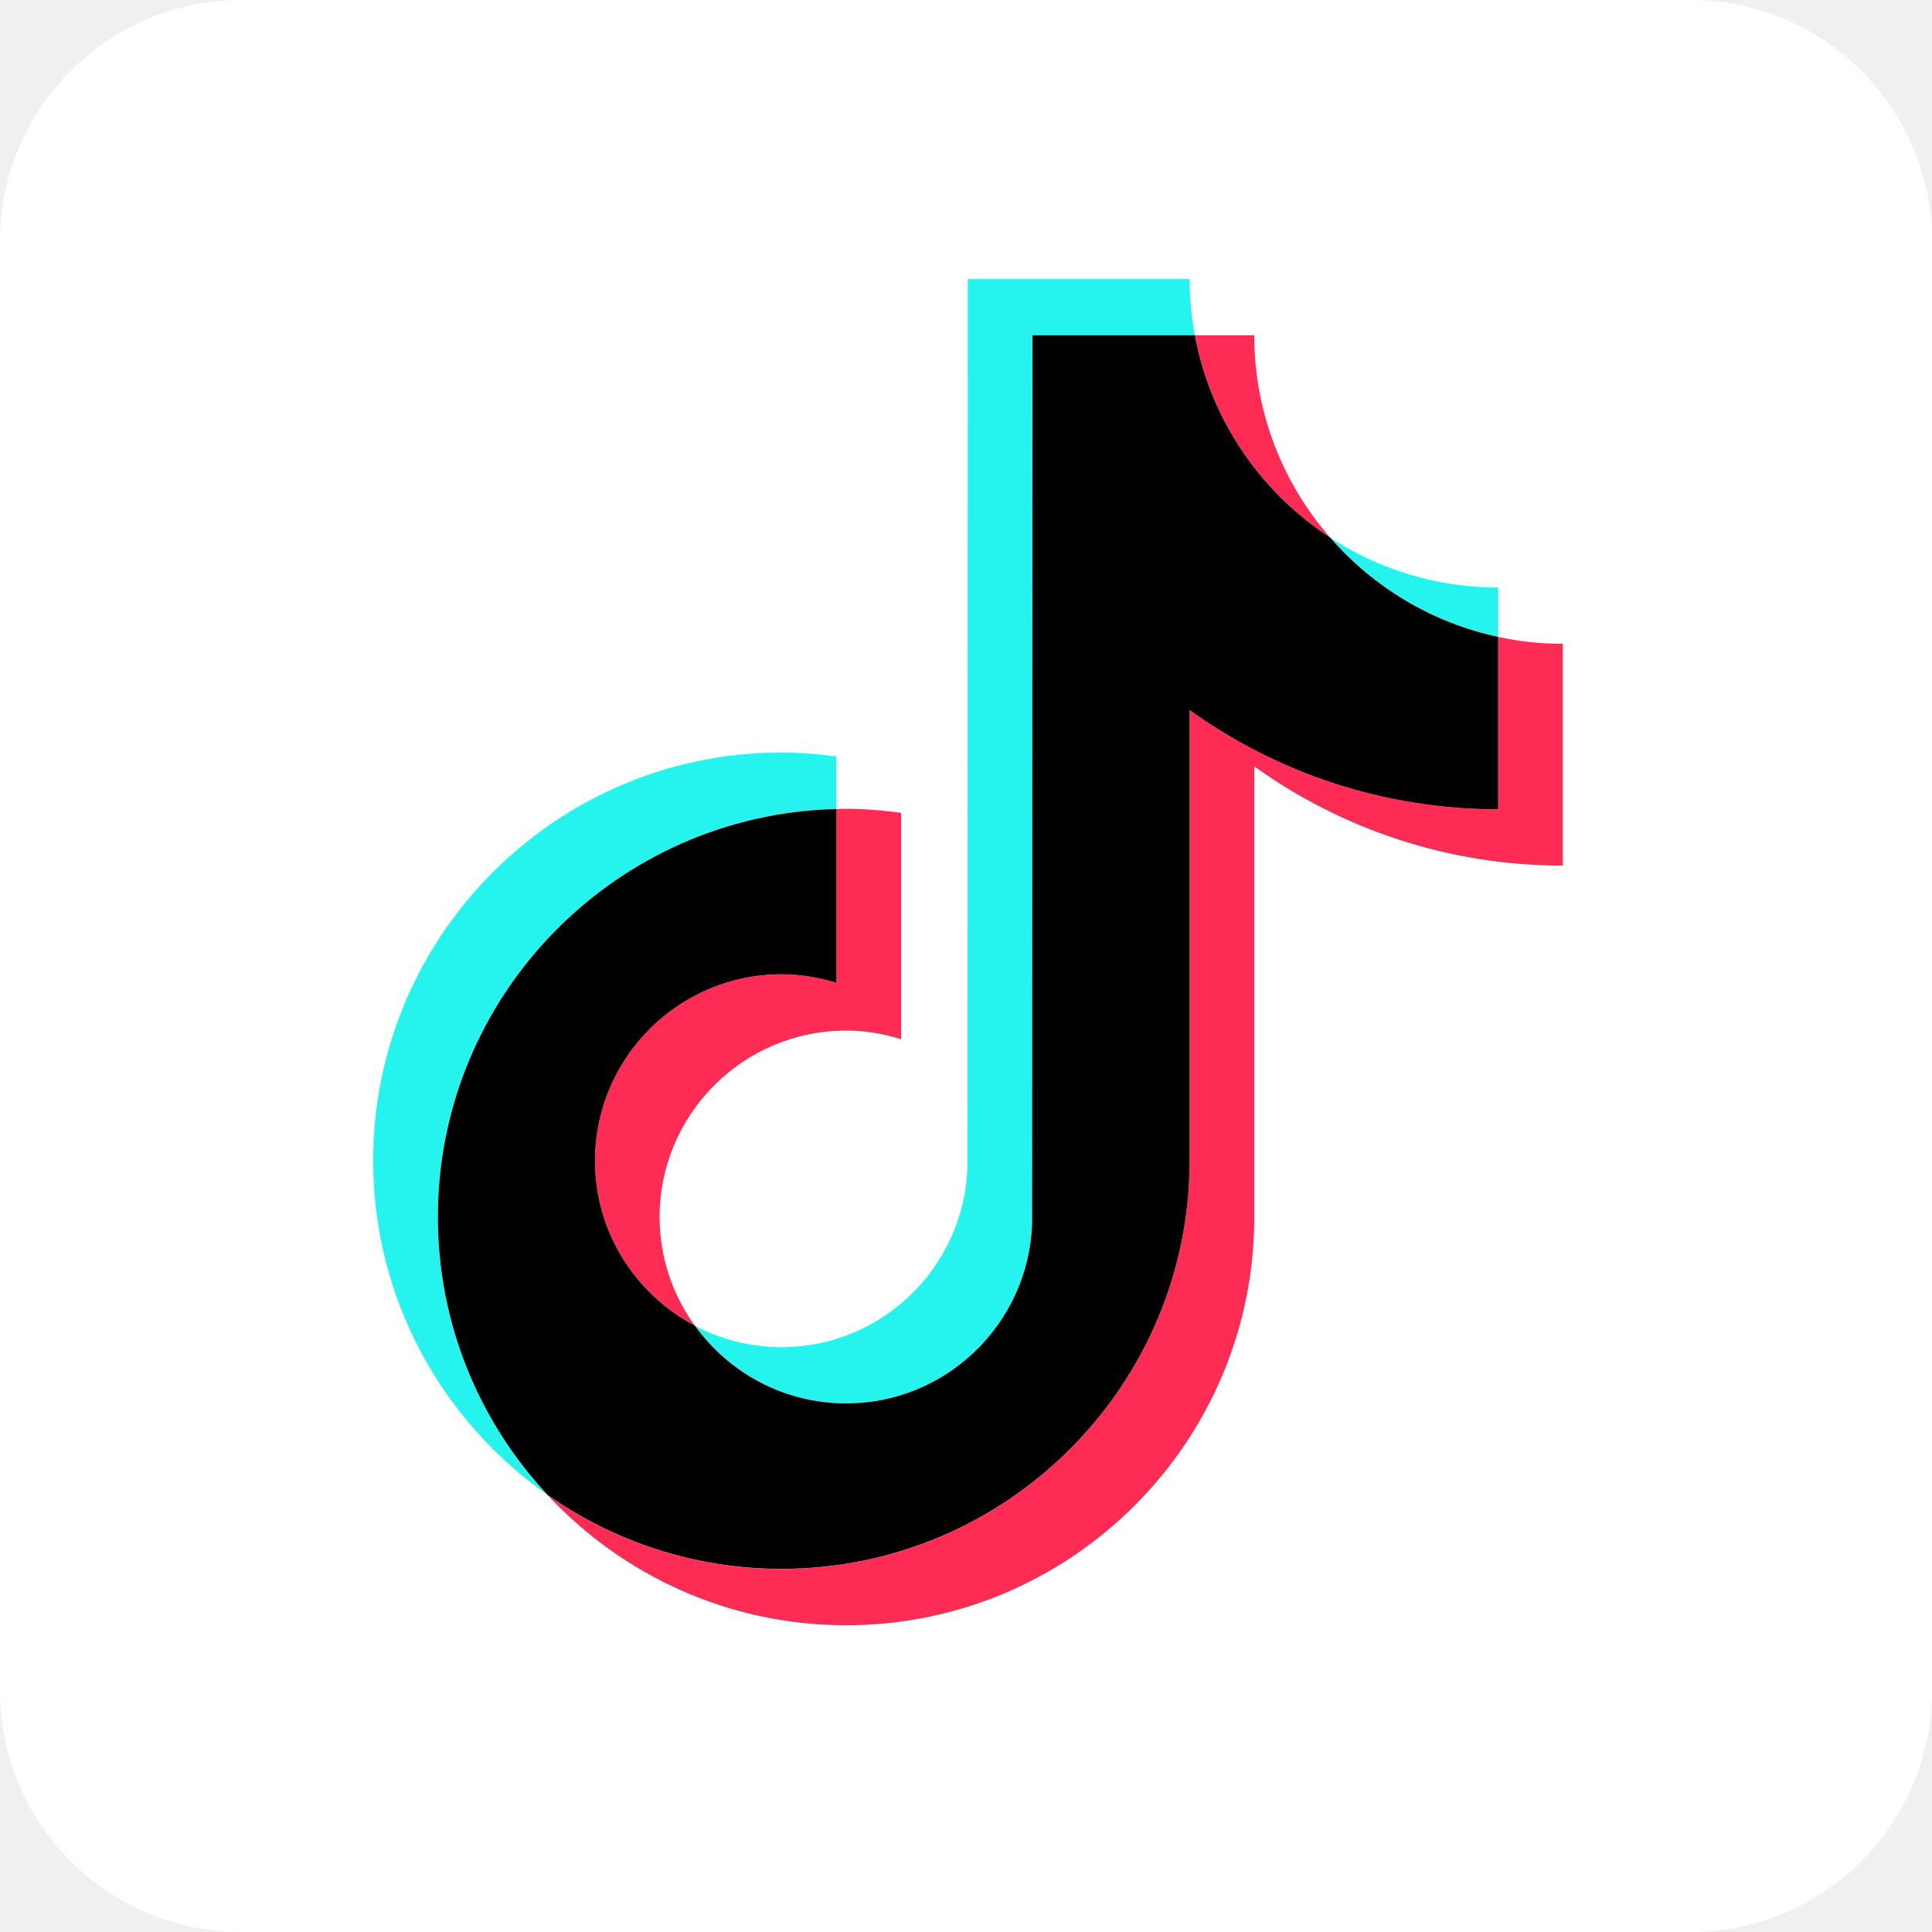
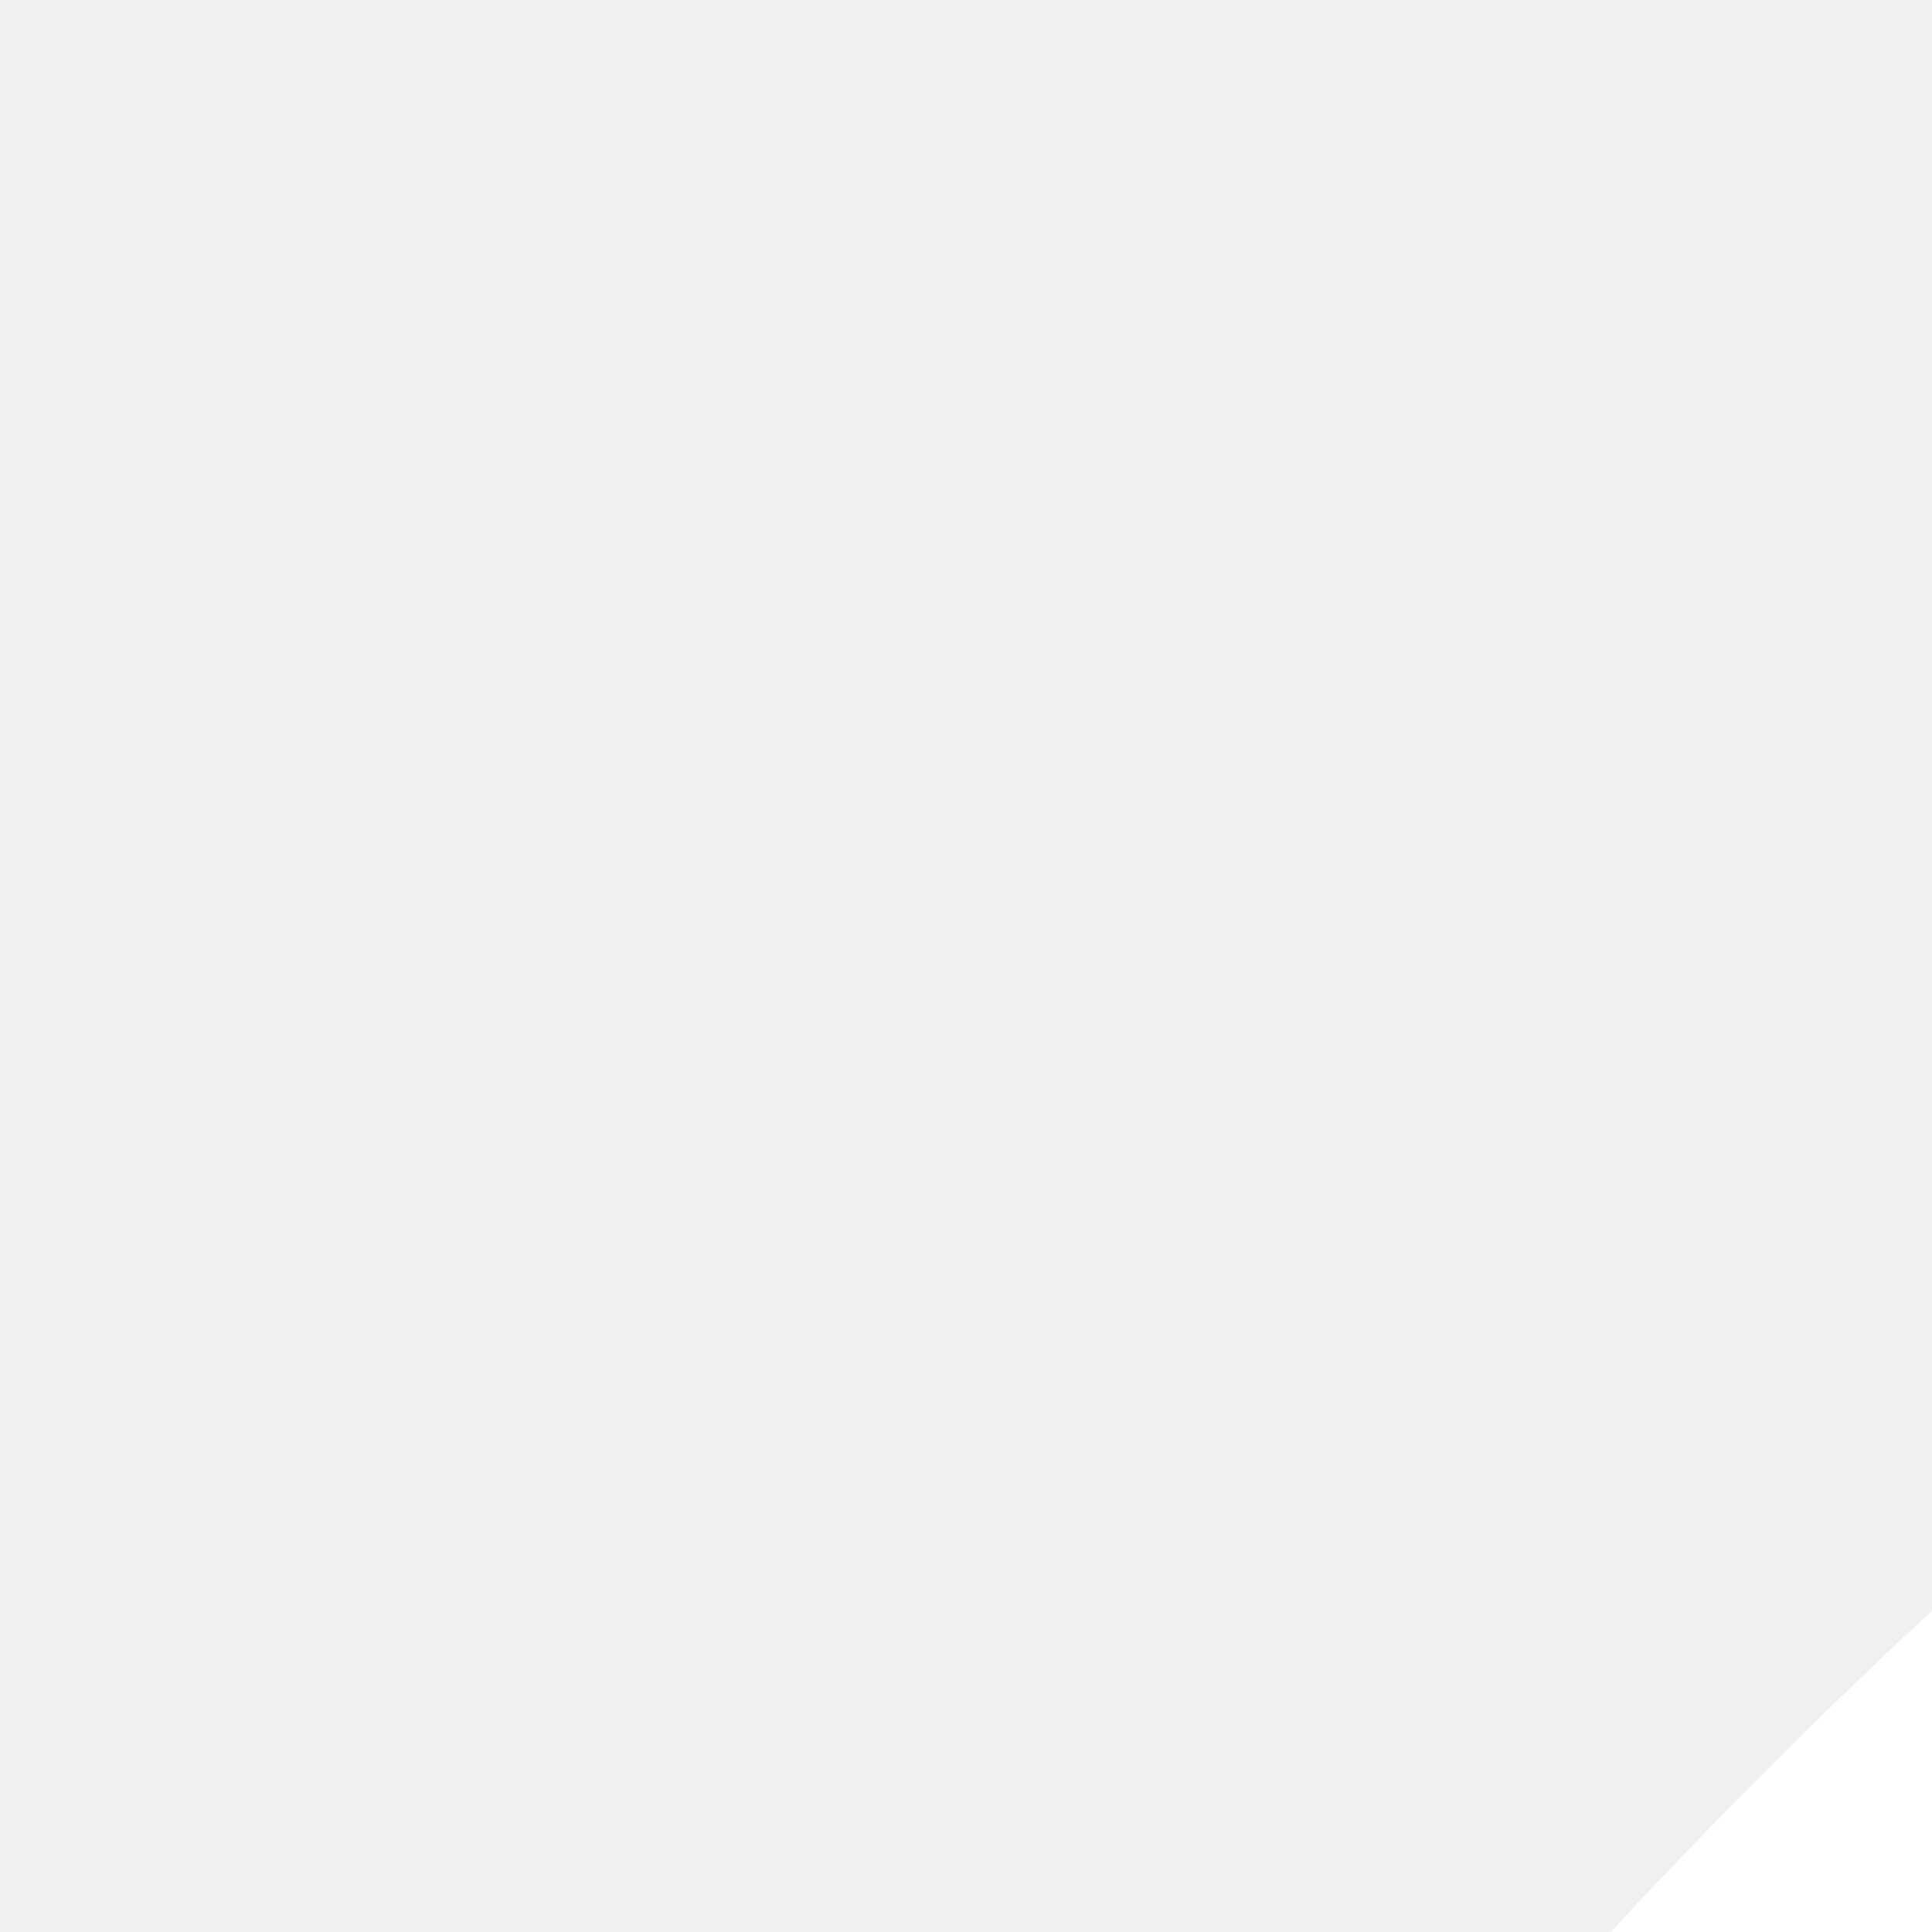
- <svg xmlns="http://www.w3.org/2000/svg" id="Layer_2" viewBox="0 0 400 400">
+ <svg xmlns="http://www.w3.org/2000/svg" id="Layer_2" viewBox="0 0 16 16">
  <defs>
    <style>.cls-1{fill:#fff;}.cls-2{fill:#fe2c55;}.cls-3{fill:#25f4ee;}</style>
  </defs>
  <g id="Layer_1-2">
    <g>
      <rect class="cls-1" width="400" height="400" rx="50" ry="50" />
      <g>
        <path class="cls-3" d="M173.17,167.52v-10.88c-3.73-.51-7.52-.83-11.39-.83-46.6,0-84.51,37.91-84.51,84.51,0,28.59,14.29,53.89,36.08,69.19-14.07-15.1-22.7-35.33-22.7-57.54,0-45.93,36.84-83.39,82.52-84.46Z" />
        <path class="cls-3" d="M175.17,290.58c20.79,0,37.75-16.54,38.52-37.14l.07-184.01h33.62c-.7-3.78-1.08-7.67-1.08-11.65h-45.92l-.07,184.01c-.77,20.61-17.73,37.14-38.52,37.14-6.46,0-12.55-1.62-17.9-4.43,7.02,9.72,18.41,16.09,31.29,16.09Z" />
        <path class="cls-3" d="M310.18,131.88v-10.23c-12.82,0-24.77-3.81-34.79-10.34,8.92,10.24,21.04,17.63,34.79,20.57Z" />
        <path class="cls-2" d="M275.39,111.3c-9.77-11.22-15.71-25.87-15.71-41.88h-12.3c3.24,17.49,13.62,32.5,28.01,41.88Z" />
        <path class="cls-2" d="M161.79,201.73c-21.28,0-38.6,17.31-38.6,38.6,0,14.82,8.41,27.7,20.69,34.16-4.58-6.34-7.31-14.11-7.31-22.51,0-21.28,17.32-38.6,38.6-38.6,3.97,0,7.78,.66,11.39,1.78v-46.87c-3.73-.51-7.52-.83-11.39-.83-.67,0-1.33,.04-2,.05v36c-3.6-1.13-7.42-1.78-11.39-1.78Z" />
        <path class="cls-2" d="M310.18,131.88v35.69c-23.81,0-45.87-7.62-63.88-20.54v93.31c0,46.6-37.91,84.51-84.51,84.51-18.01,0-34.71-5.68-48.43-15.32,15.44,16.57,37.43,26.97,61.82,26.97,46.6,0,84.51-37.91,84.51-84.51v-93.31c18.01,12.93,40.07,20.54,63.88,20.54v-45.92c-4.59,0-9.07-.5-13.38-1.42Z" />
        <path d="M246.3,240.33v-93.31c18.01,12.93,40.07,20.54,63.88,20.54v-35.69c-13.75-2.94-25.87-10.33-34.79-20.57-14.39-9.38-24.77-24.39-28.01-41.88h-33.62l-.07,184.01c-.77,20.61-17.73,37.14-38.52,37.14-12.88,0-24.27-6.36-31.29-16.09-12.29-6.47-20.69-19.34-20.69-34.16,0-21.28,17.32-38.6,38.6-38.6,3.97,0,7.78,.66,11.39,1.78v-36c-45.68,1.07-82.52,38.53-82.52,84.46,0,22.22,8.63,42.44,22.7,57.54,13.73,9.64,30.42,15.32,48.43,15.32,46.6,0,84.51-37.91,84.51-84.51Z" />
      </g>
    </g>
  </g>
</svg>
